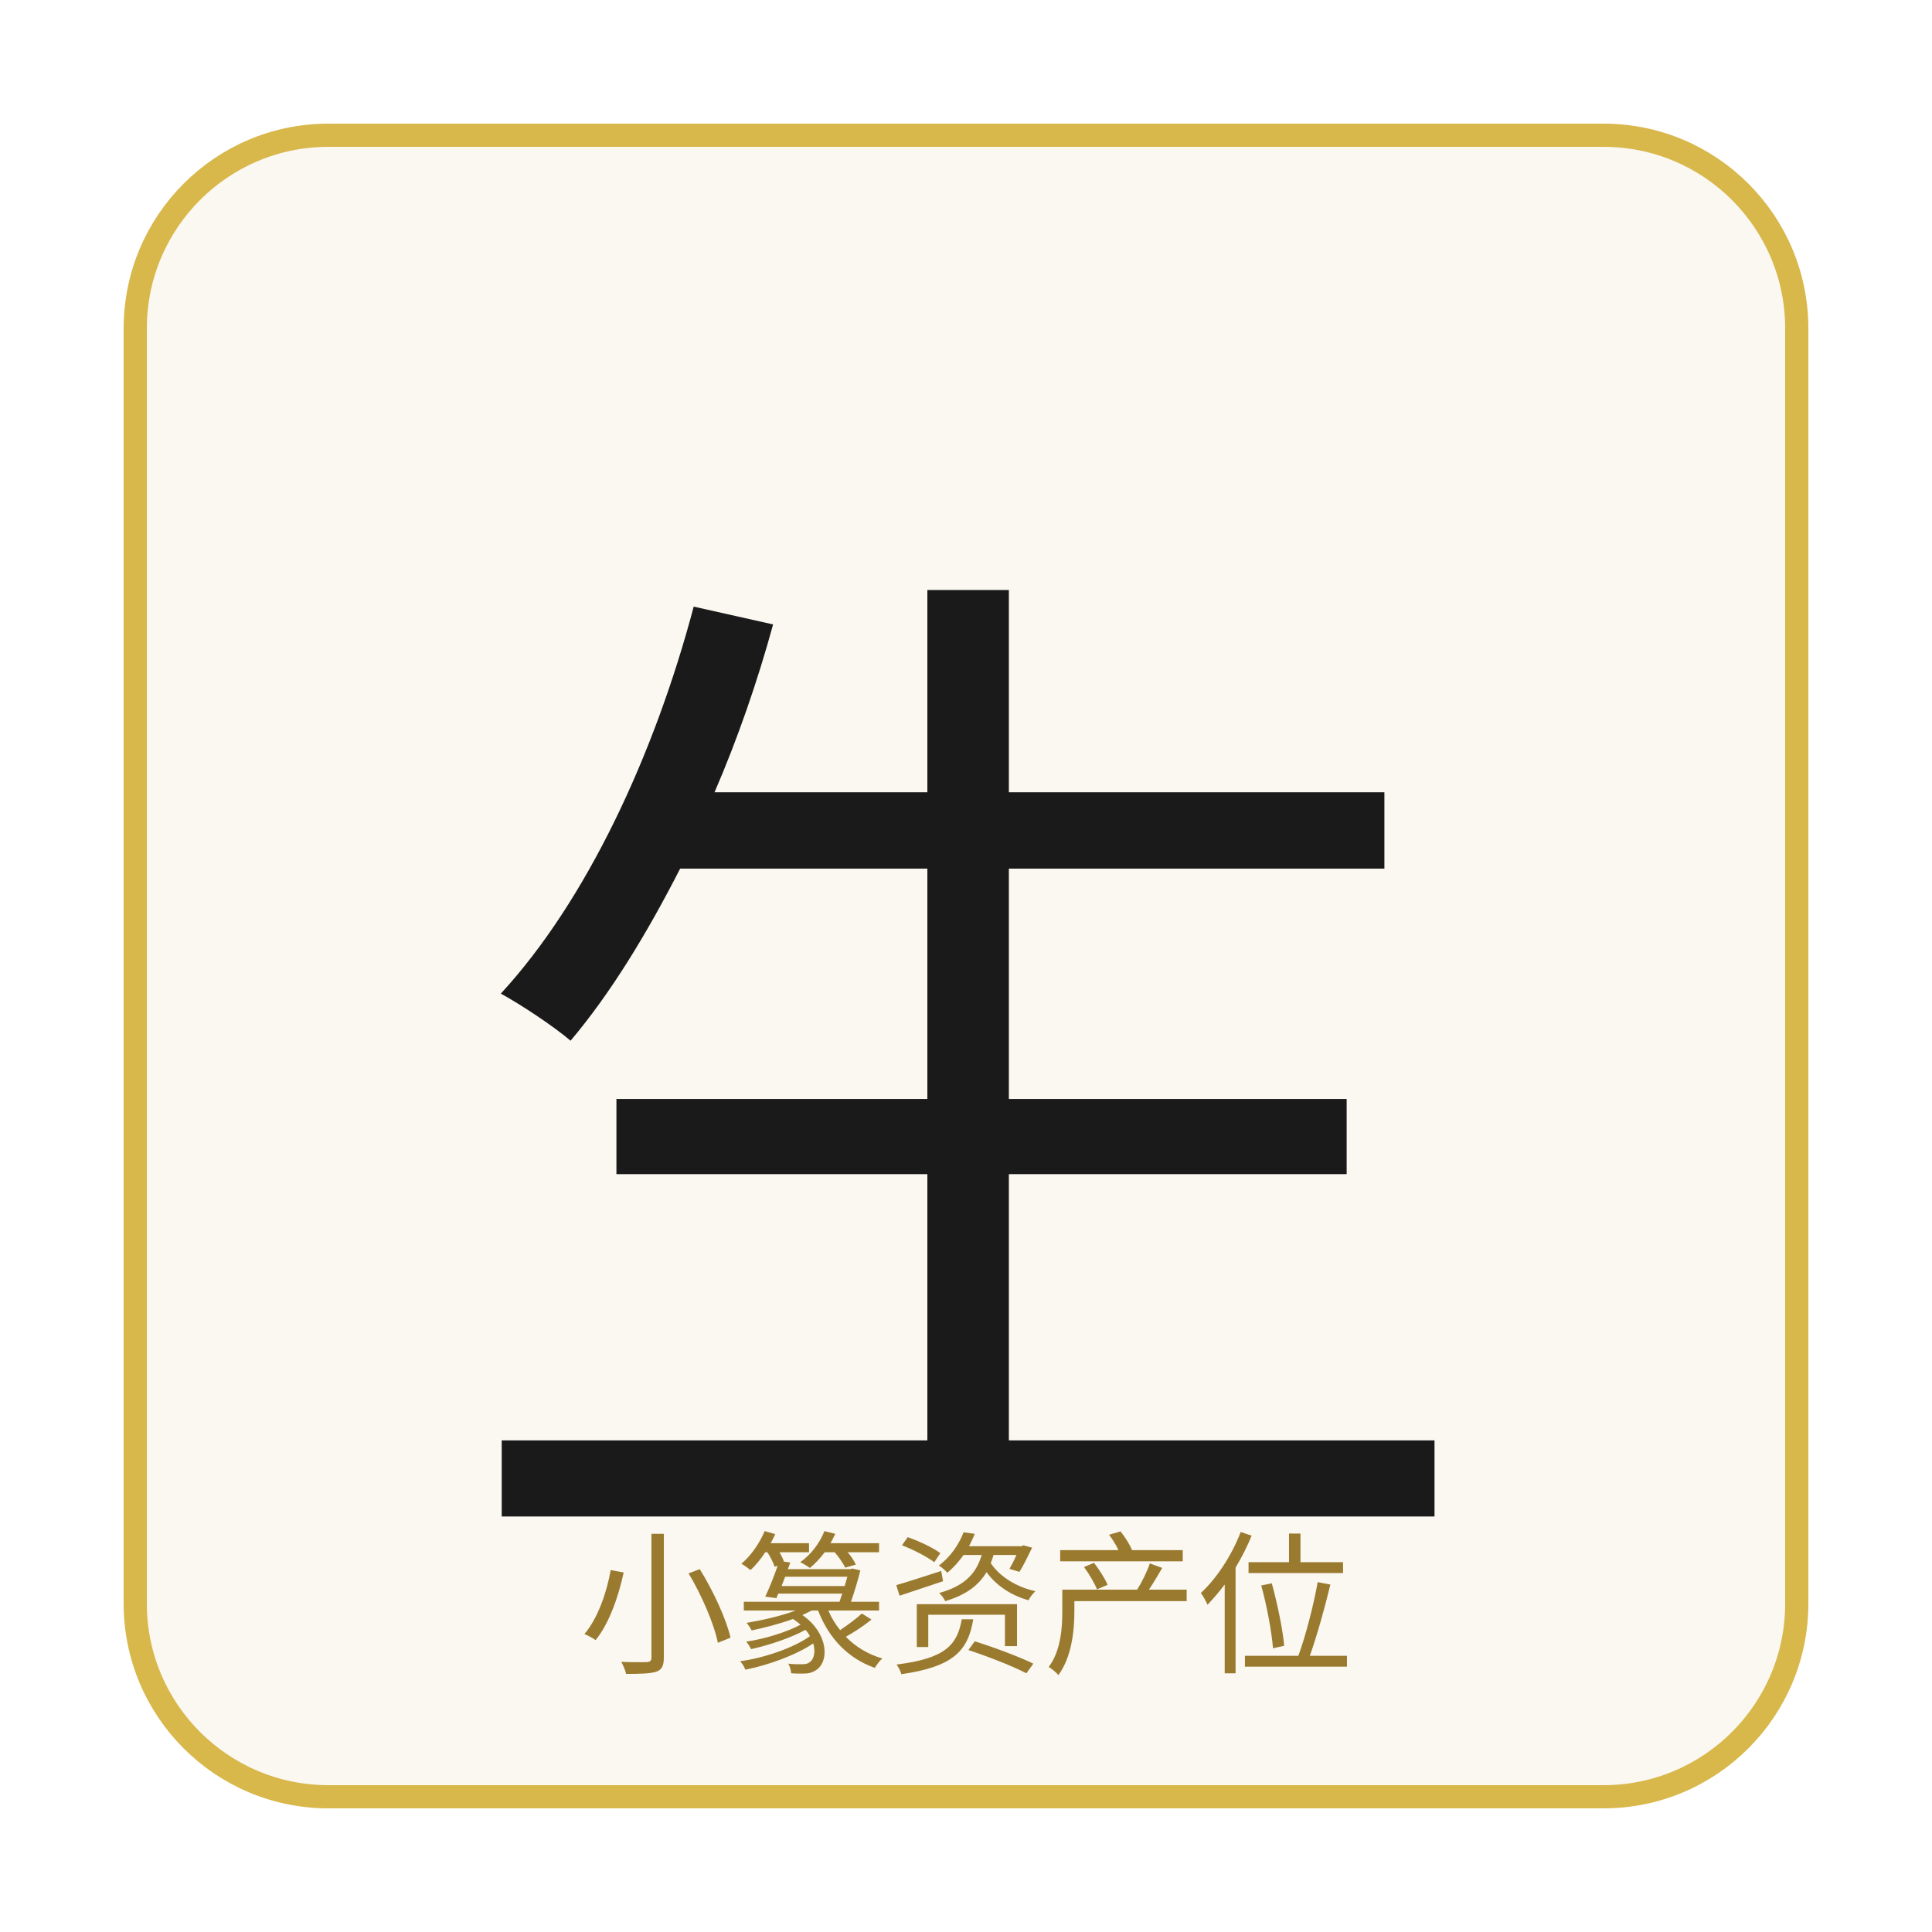
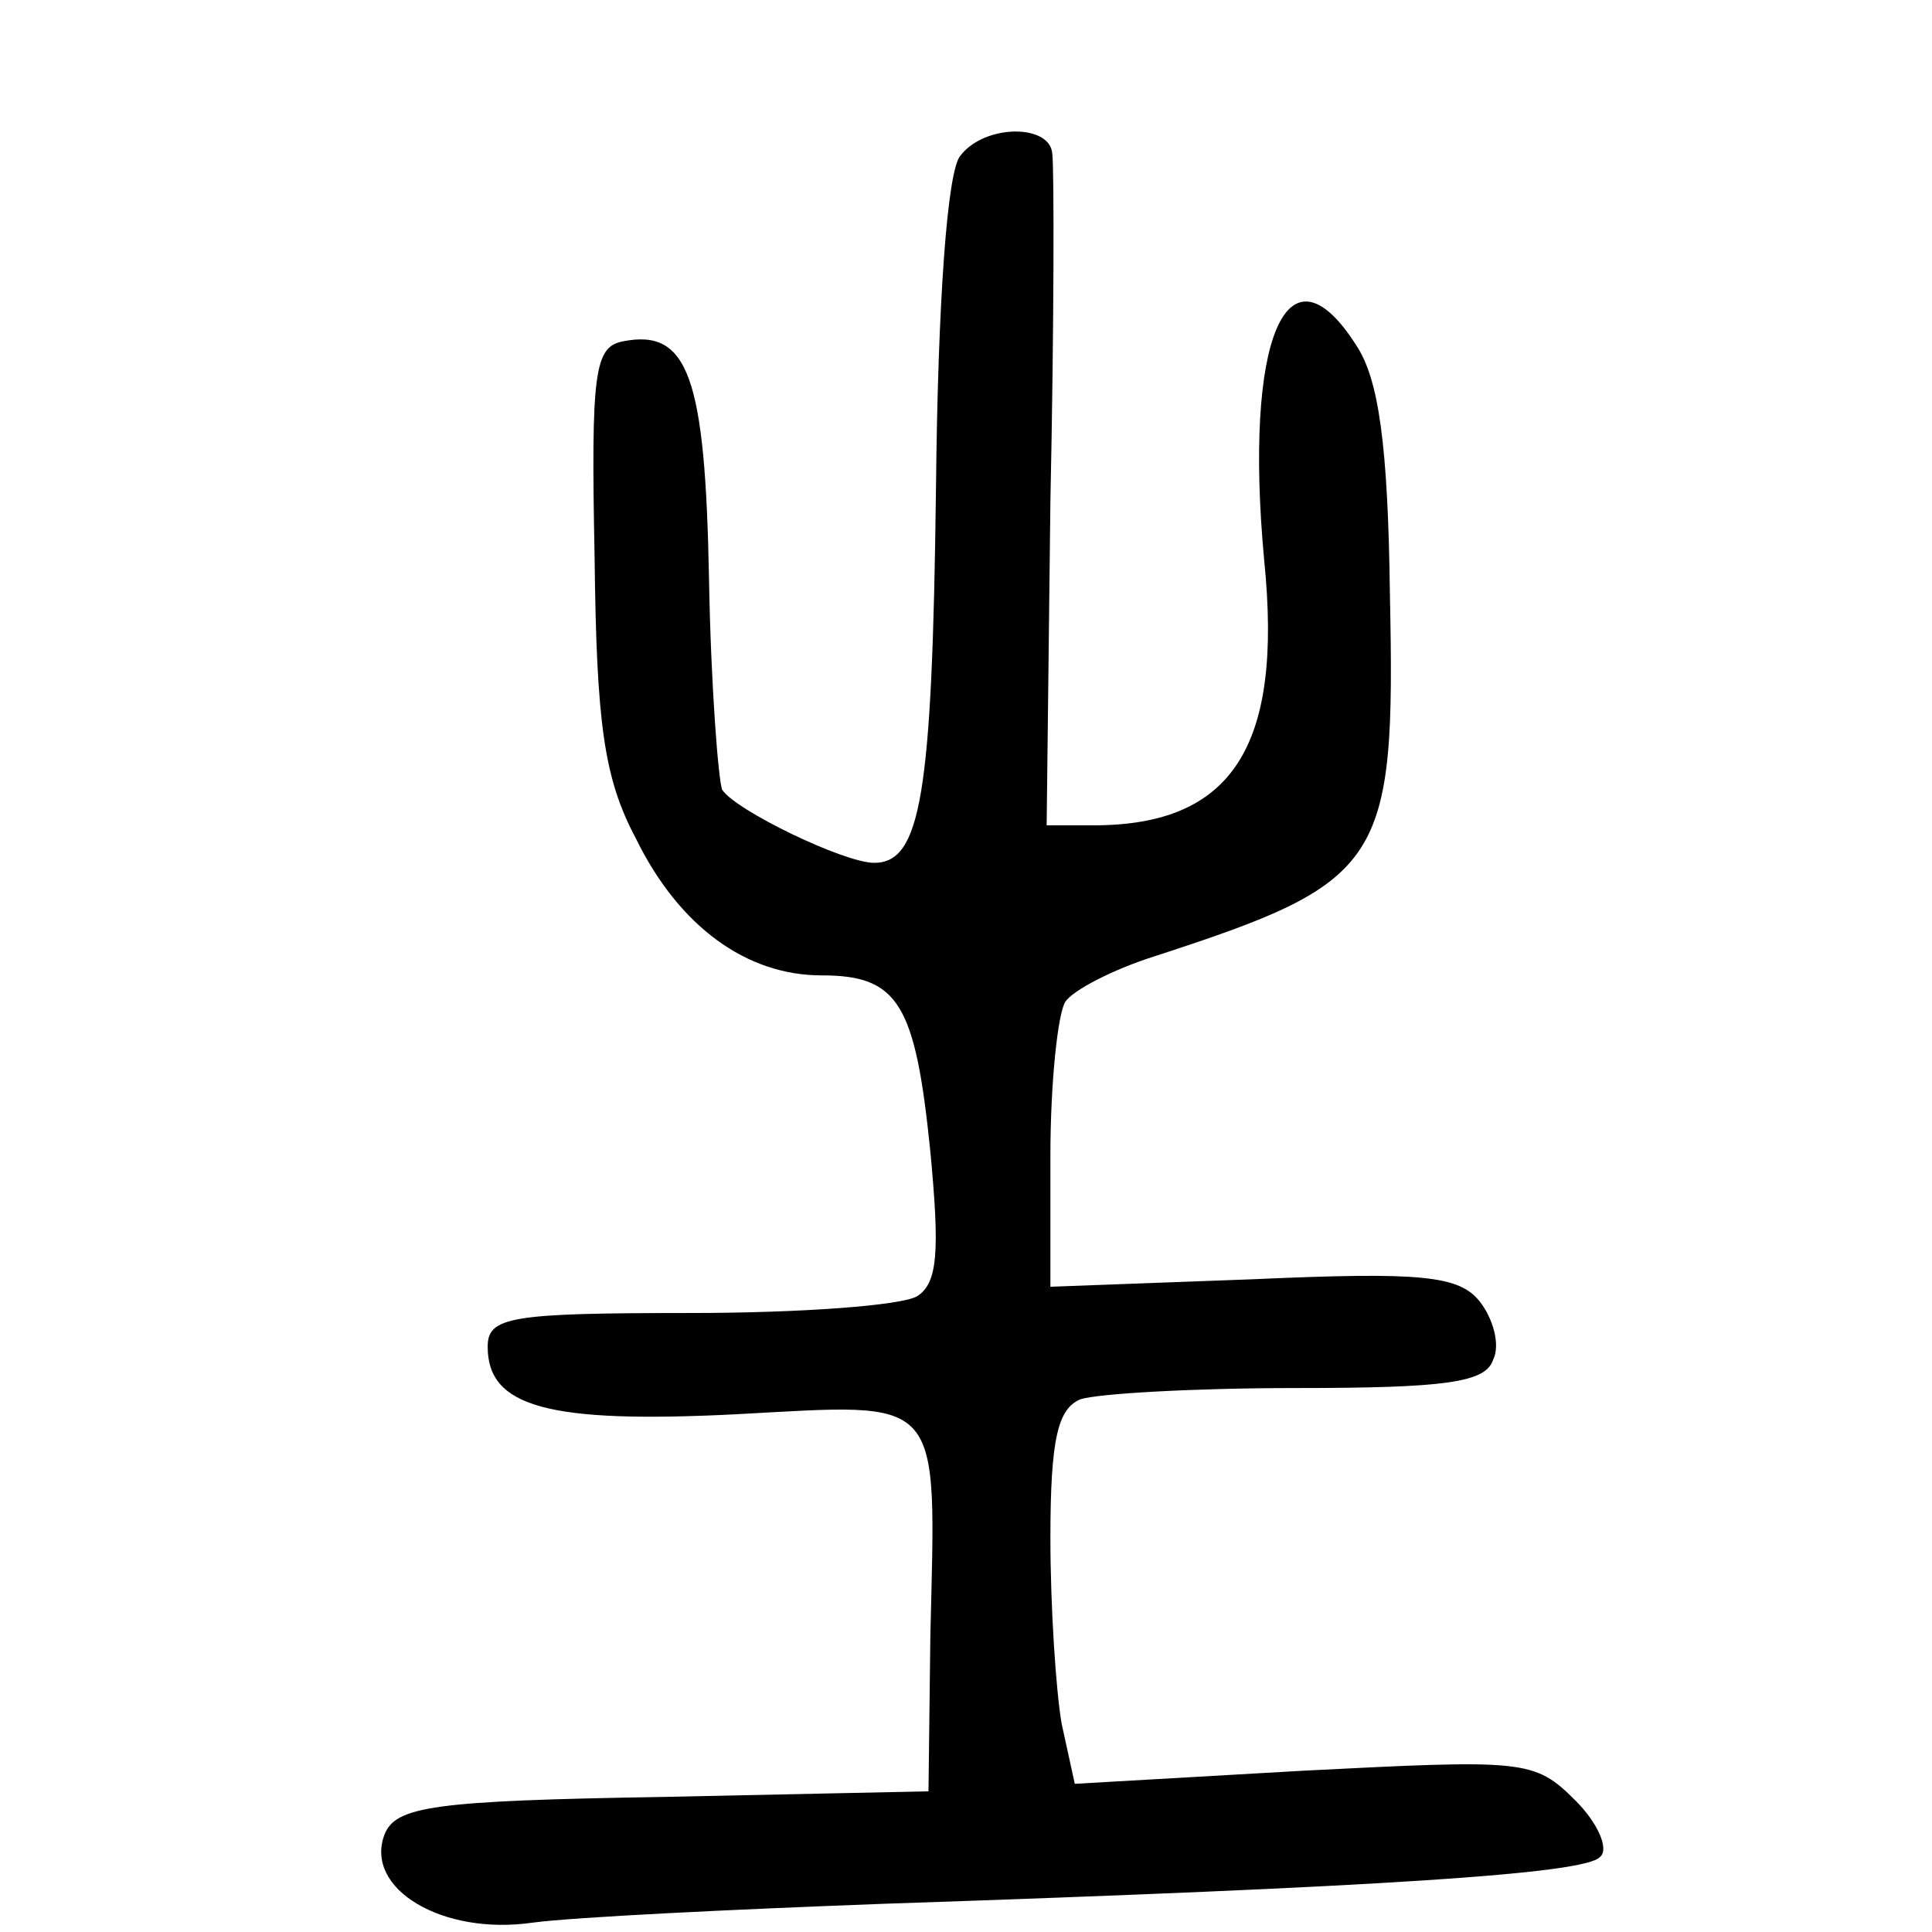
- <svg xmlns="http://www.w3.org/2000/svg" viewBox="0 0 100 100">
-   <rect x="7" y="7" width="86" height="86" rx="10" fill="#faf7f0" stroke="#d4af37" stroke-width="1.2" opacity="0.9" />
-   <text x="50" y="57" text-anchor="middle" dominant-baseline="middle" fill="#1a1a1a" font-size="54" font-family="STSong, Songti SC, serif">生</text>
-   <text x="50" y="86" text-anchor="middle" fill="#9a7a2f" font-size="8" font-family="PingFang SC, sans-serif">小篆资产位</text>
+ <svg xmlns="http://www.w3.org/2000/svg" version="1.0" width="468pt" height="468pt" viewBox="0 0 468 468" preserveAspectRatio="xMidYMid meet">
+   <g transform="translate(0,468) scale(0.454369,-0.454369)" fill="#000000" stroke="none">
+     <path d="M512 947 c-7 -8 -12 -78 -13 -177 -2 -164 -8 -200 -33 -200 -16 0 -74 28 -81 39 -2 5 -6 55 -7 112 -2 108 -11 134 -46 127 -15 -3 -17 -16 -15 -115 1 -89 5 -118 22 -150 23 -47 59 -73 99 -73 41 0 50 -15 58 -94 5 -53 4 -70 -7 -77 -8 -5 -62 -9 -121 -9 -96 0 -108 -2 -108 -18 0 -32 32 -41 132 -36 112 6 107 12 104 -118 l-1 -83 -142 -3 c-122 -2 -142 -5 -148 -20 -11 -29 31 -54 79 -47 23 3 106 7 186 10 268 9 375 16 383 25 5 4 -1 18 -13 30 -22 22 -27 22 -145 16 l-122 -7 -7 32 c-3 17 -6 62 -6 99 0 53 4 69 16 74 9 3 60 6 115 6 80 0 101 3 105 15 4 8 0 22 -7 31 -11 14 -31 16 -121 12 l-108 -4 0 70 c0 39 4 76 8 82 4 6 25 17 47 24 123 40 129 49 126 193 -1 80 -6 115 -18 133 -37 58 -60 3 -49 -115 10 -99 -17 -141 -91 -141 l-25 0 2 173 c2 94 2 178 1 185 -1 16 -36 16 -49 -1z" />
+   </g>
</svg>
